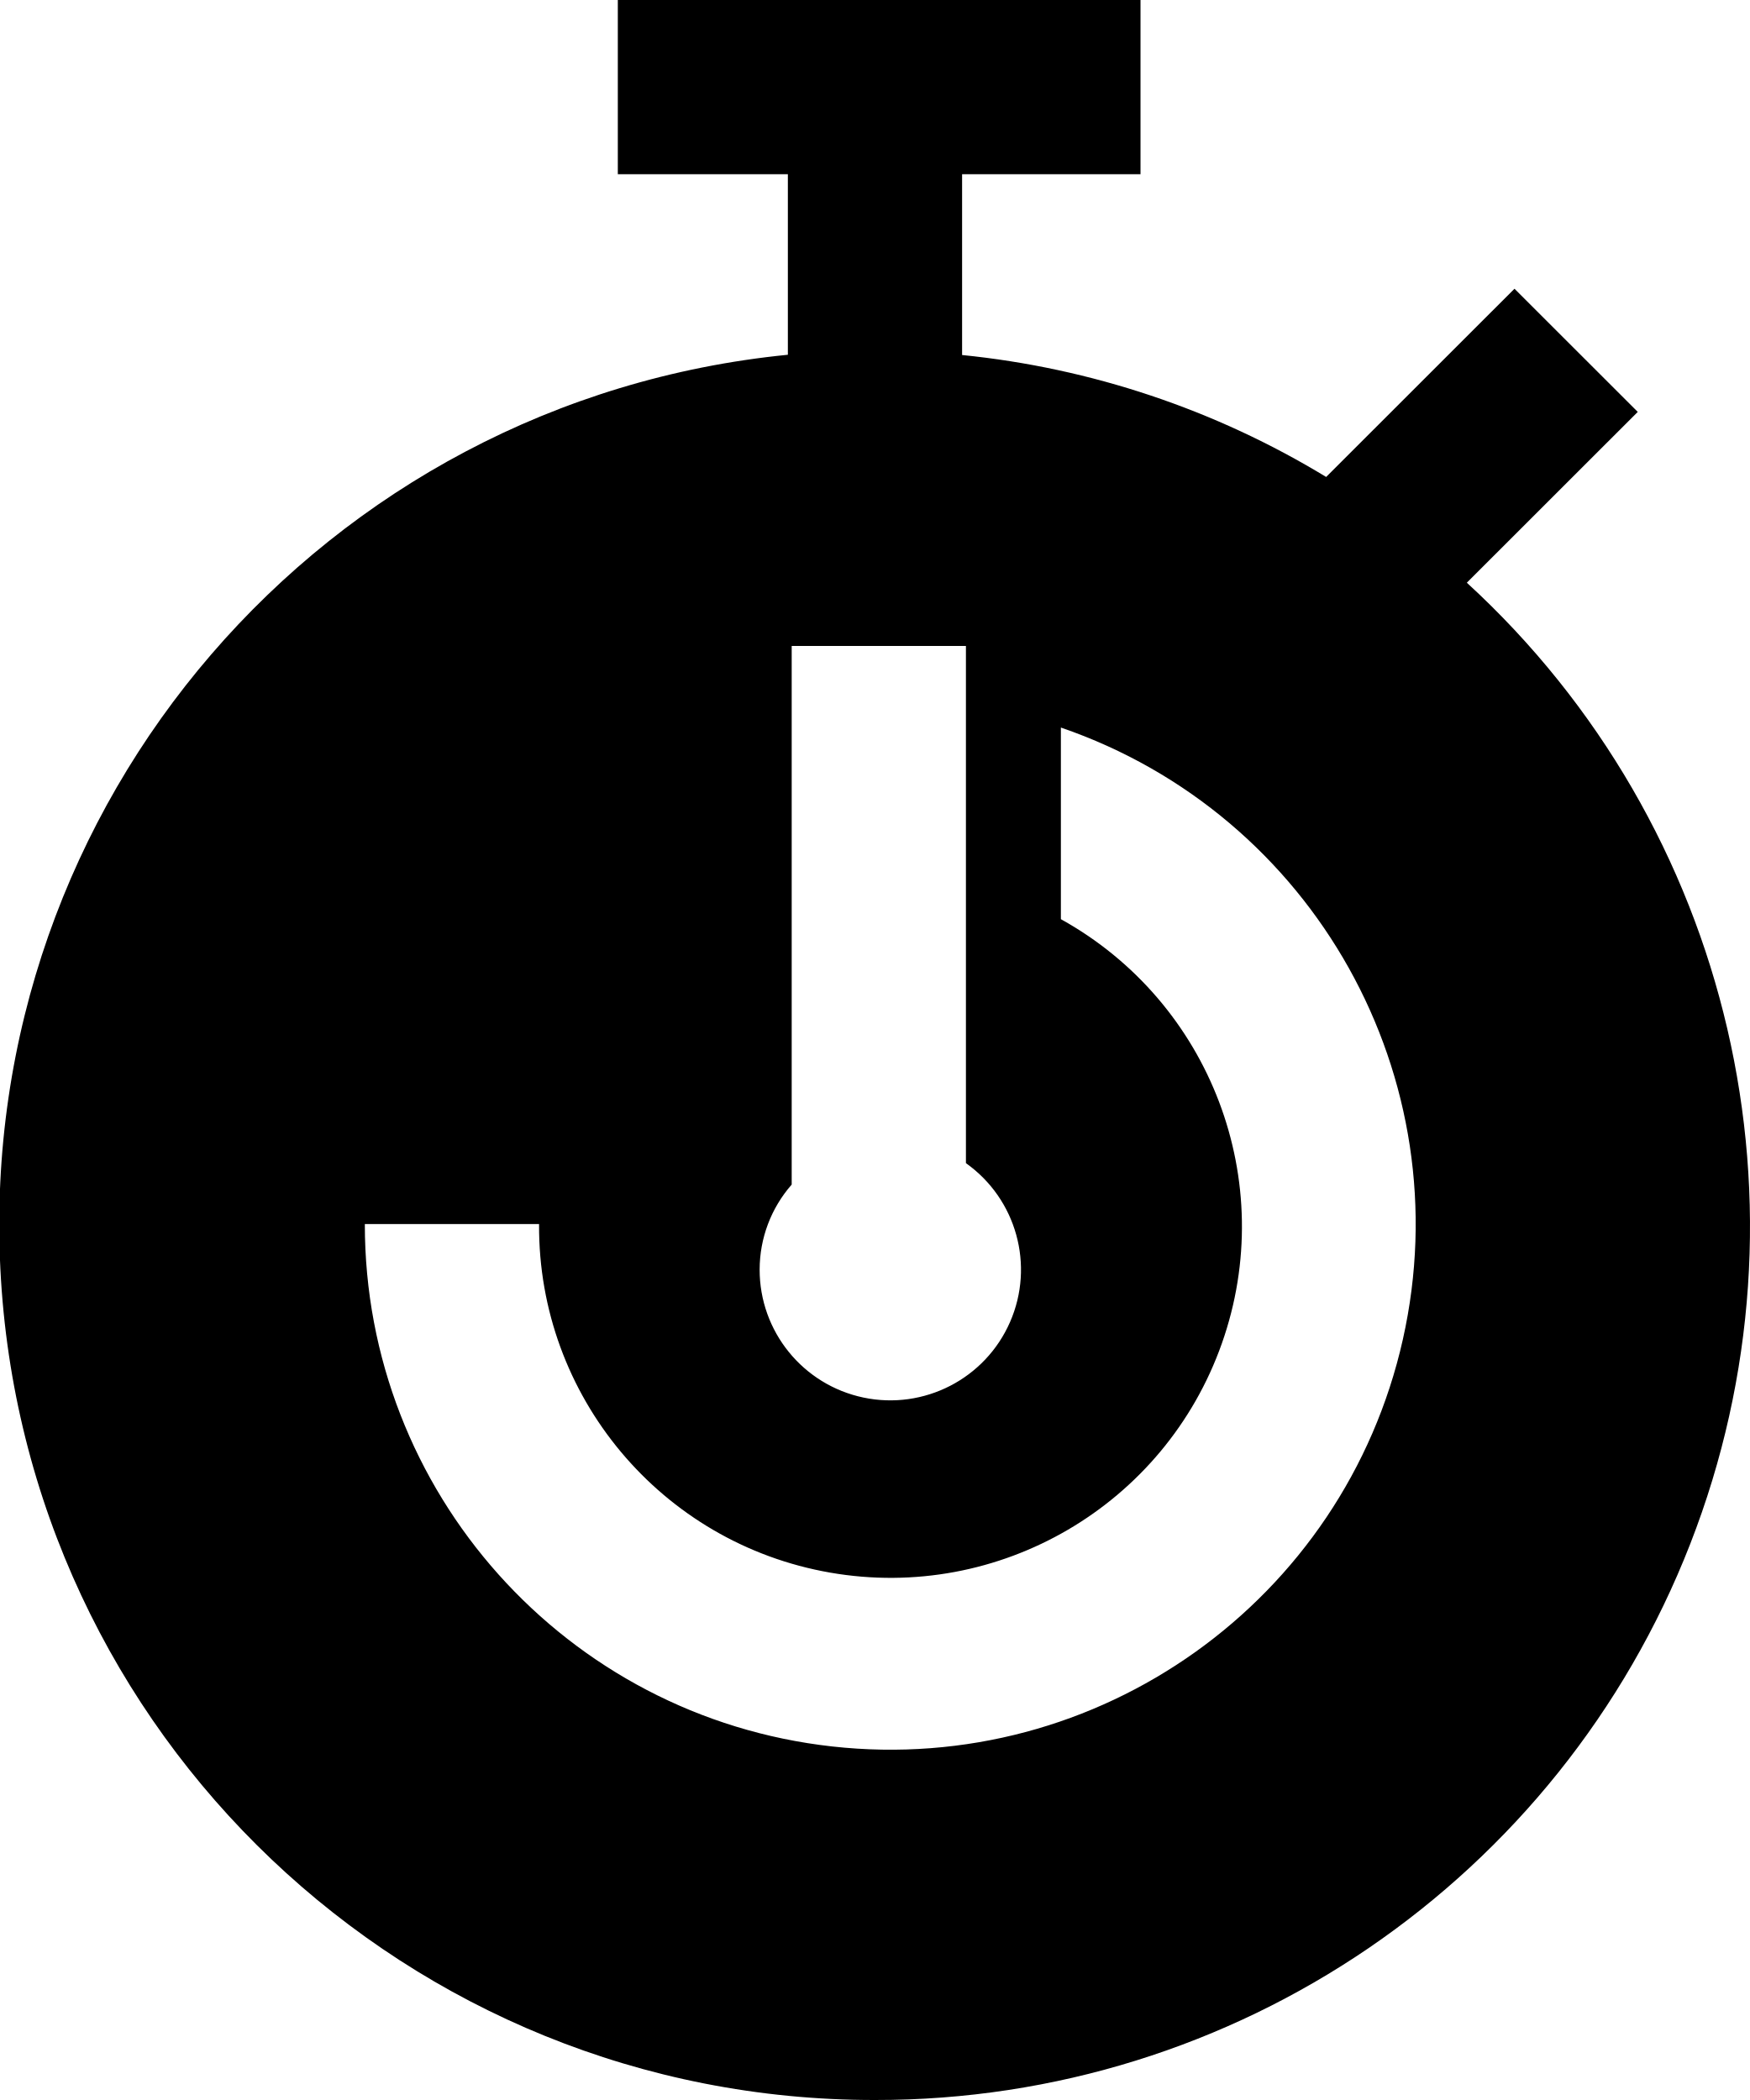
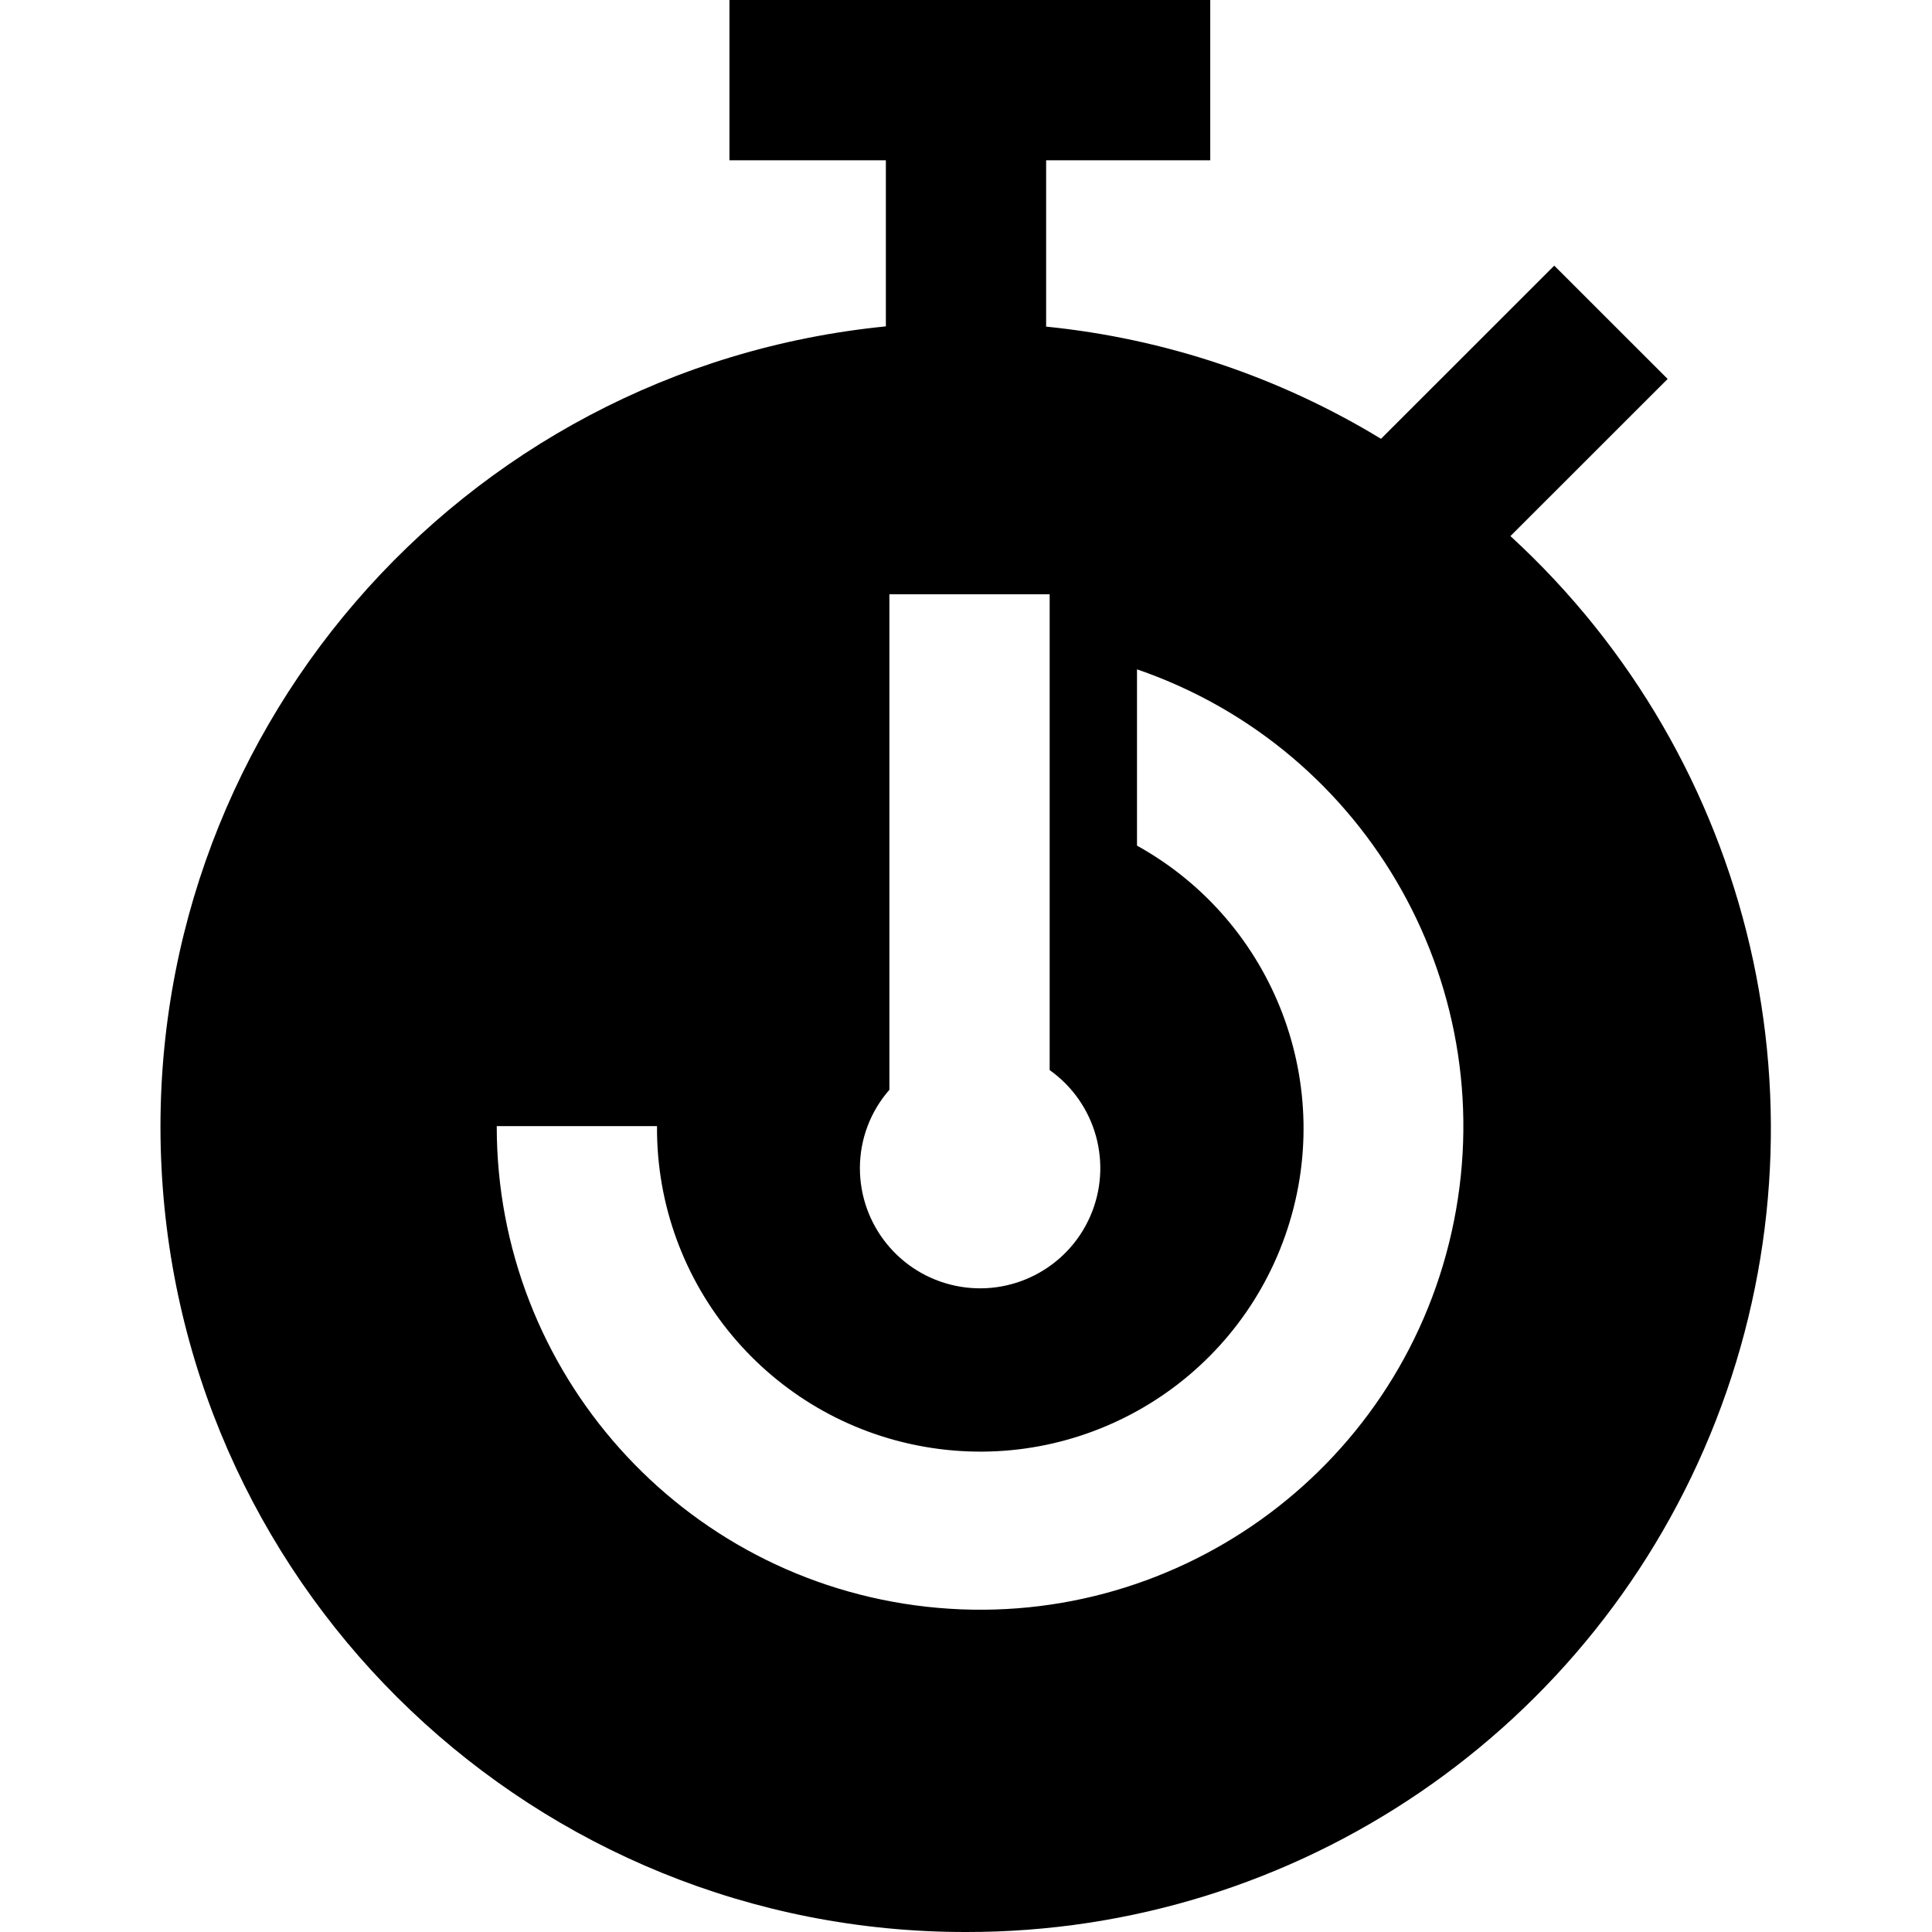
- <svg xmlns="http://www.w3.org/2000/svg" width="20.088" height="24.11" viewBox="0 0 20.088 24.11">
+ <svg xmlns="http://www.w3.org/2000/svg" width="20.088" height="20.088" viewBox="0 0 20.088 24.11">
  <path d="M10.044,24.11A10.029,10.029,0,0,0,16.838,6.69L18.8,4.729,17.385,3.315,15.223,5.476a9.958,9.958,0,0,0-4.179-1.4V2h2.048V0h-6V2H9.044V4.073a10.043,10.043,0,0,0,1,20.037ZM9.088,13.6V7.416h2v5.938a1.5,1.5,0,1,1-2.368,1.22A1.481,1.481,0,0,1,9.088,13.6Zm-2.9.459a4.034,4.034,0,1,0,5.99-3.506v-2.2a6.031,6.031,0,1,1-7.99,5.7h2Z" />
</svg>
